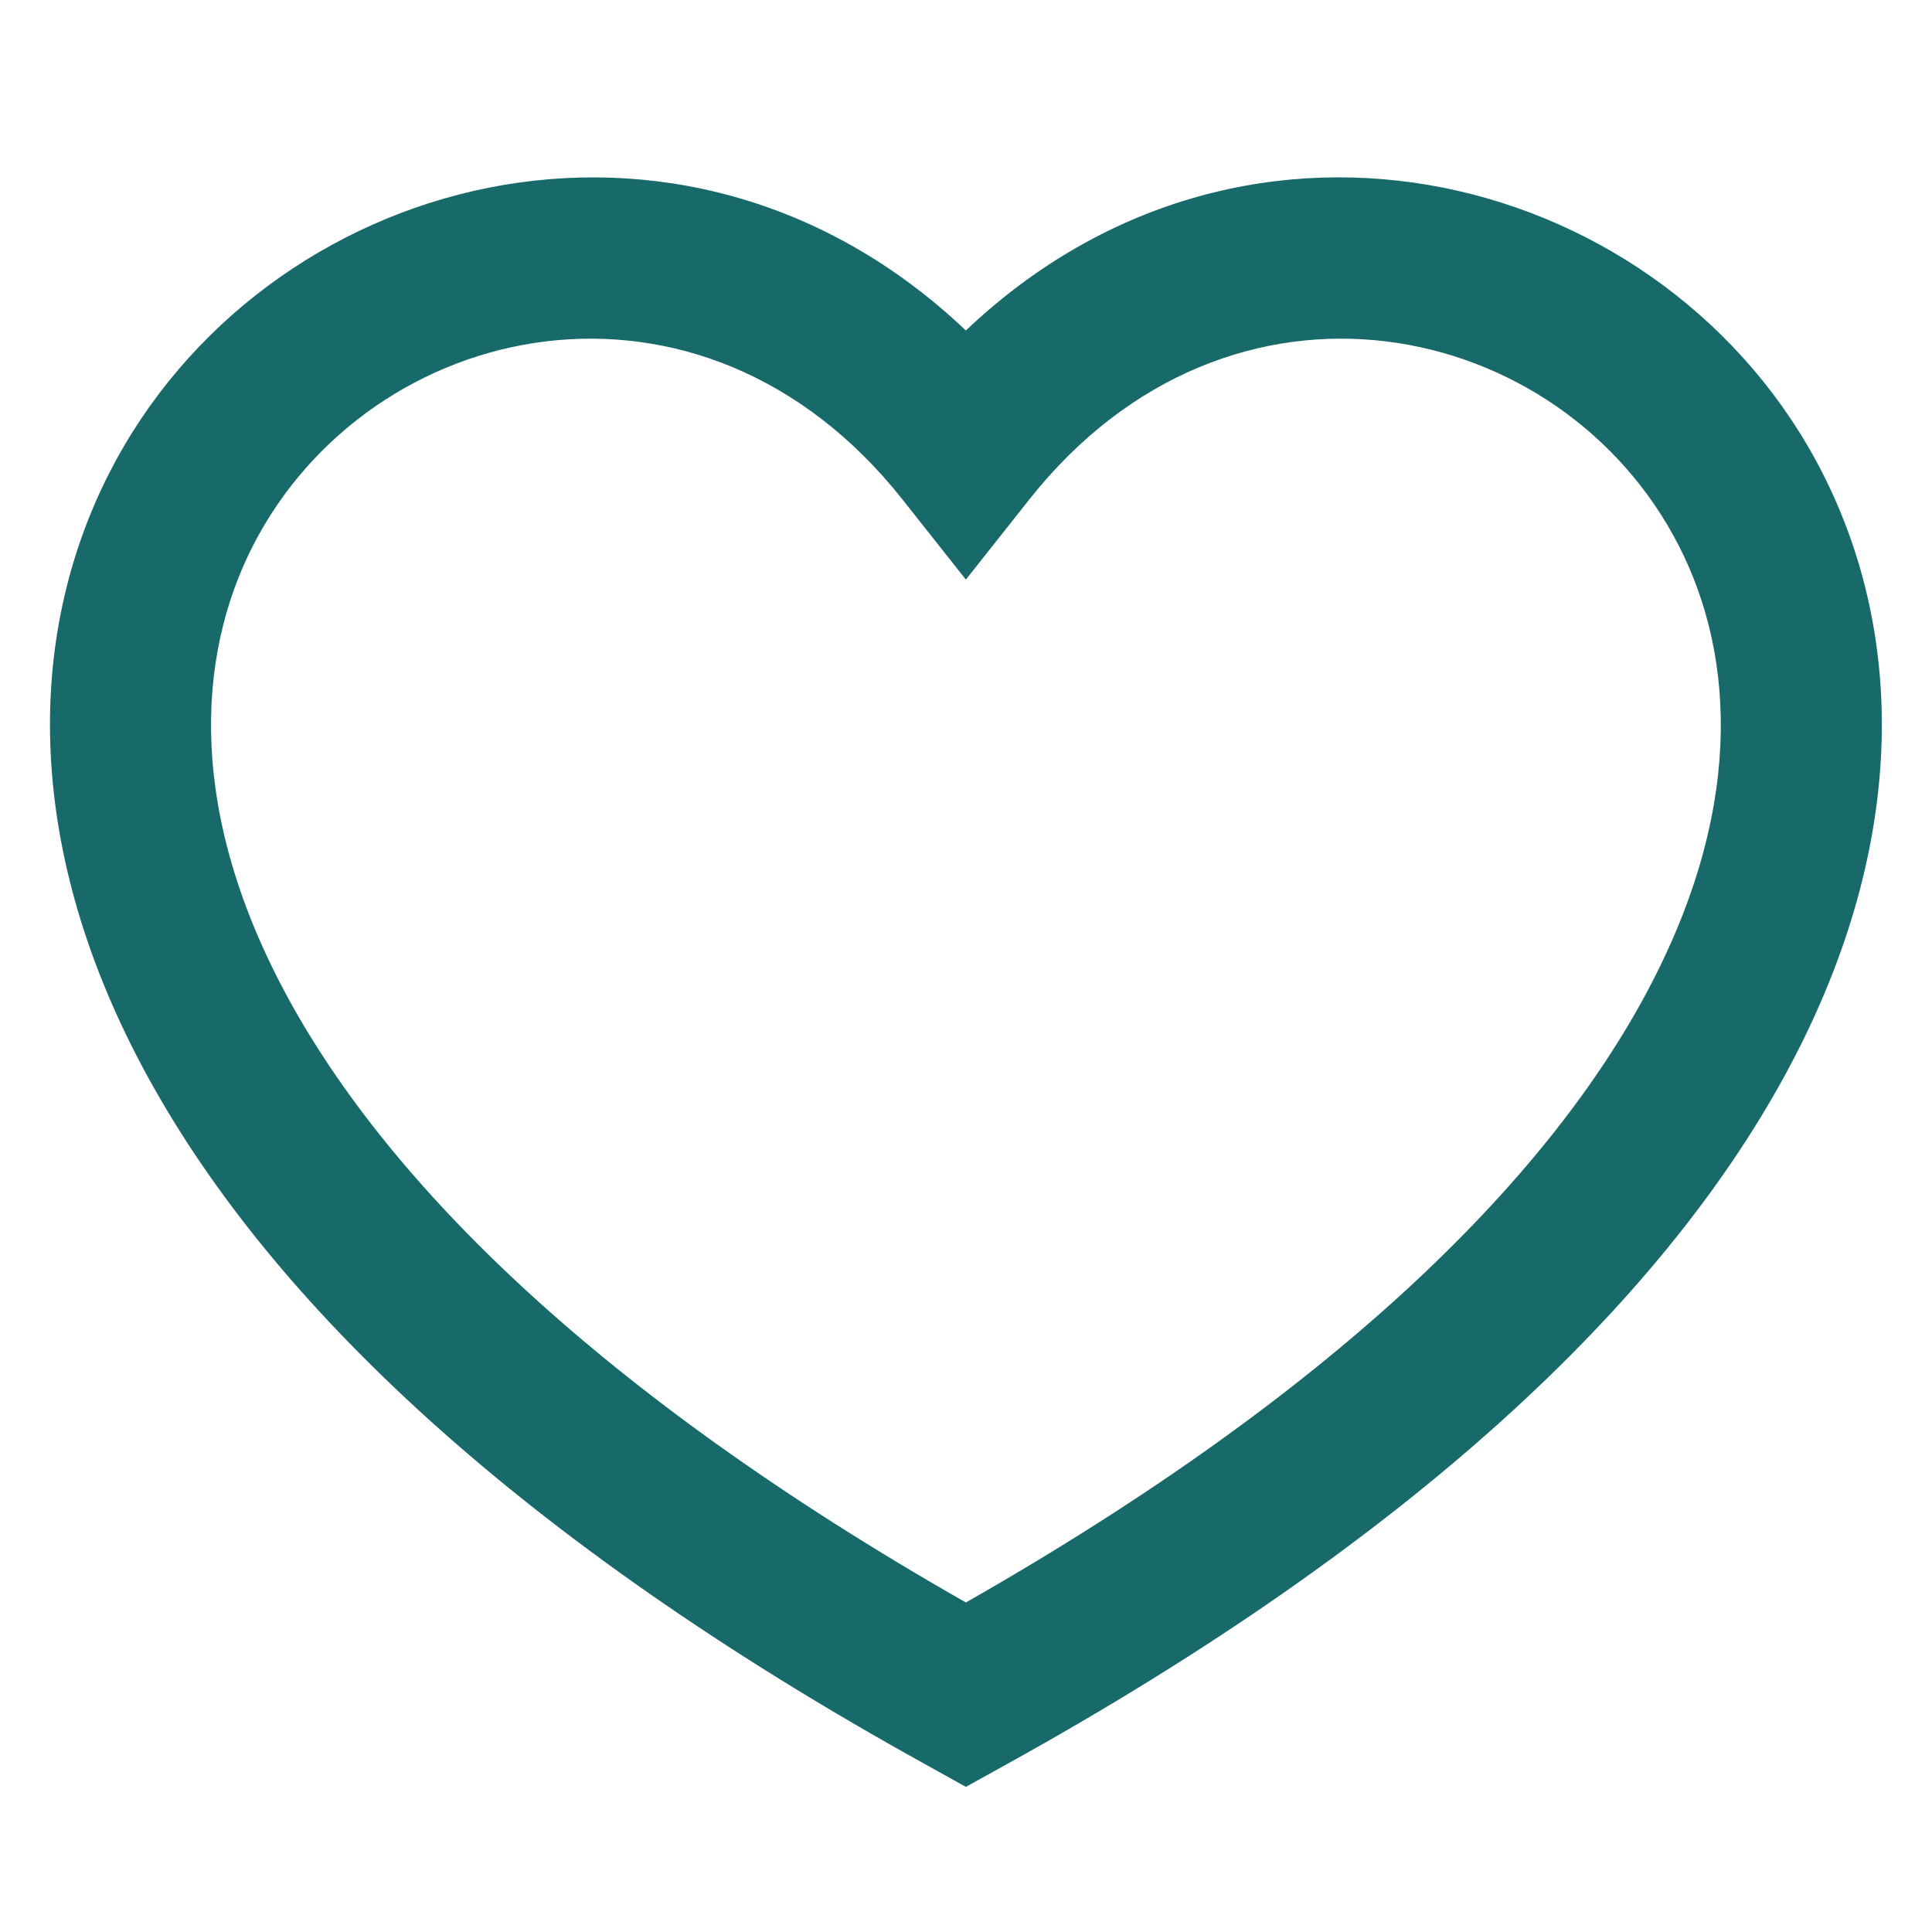
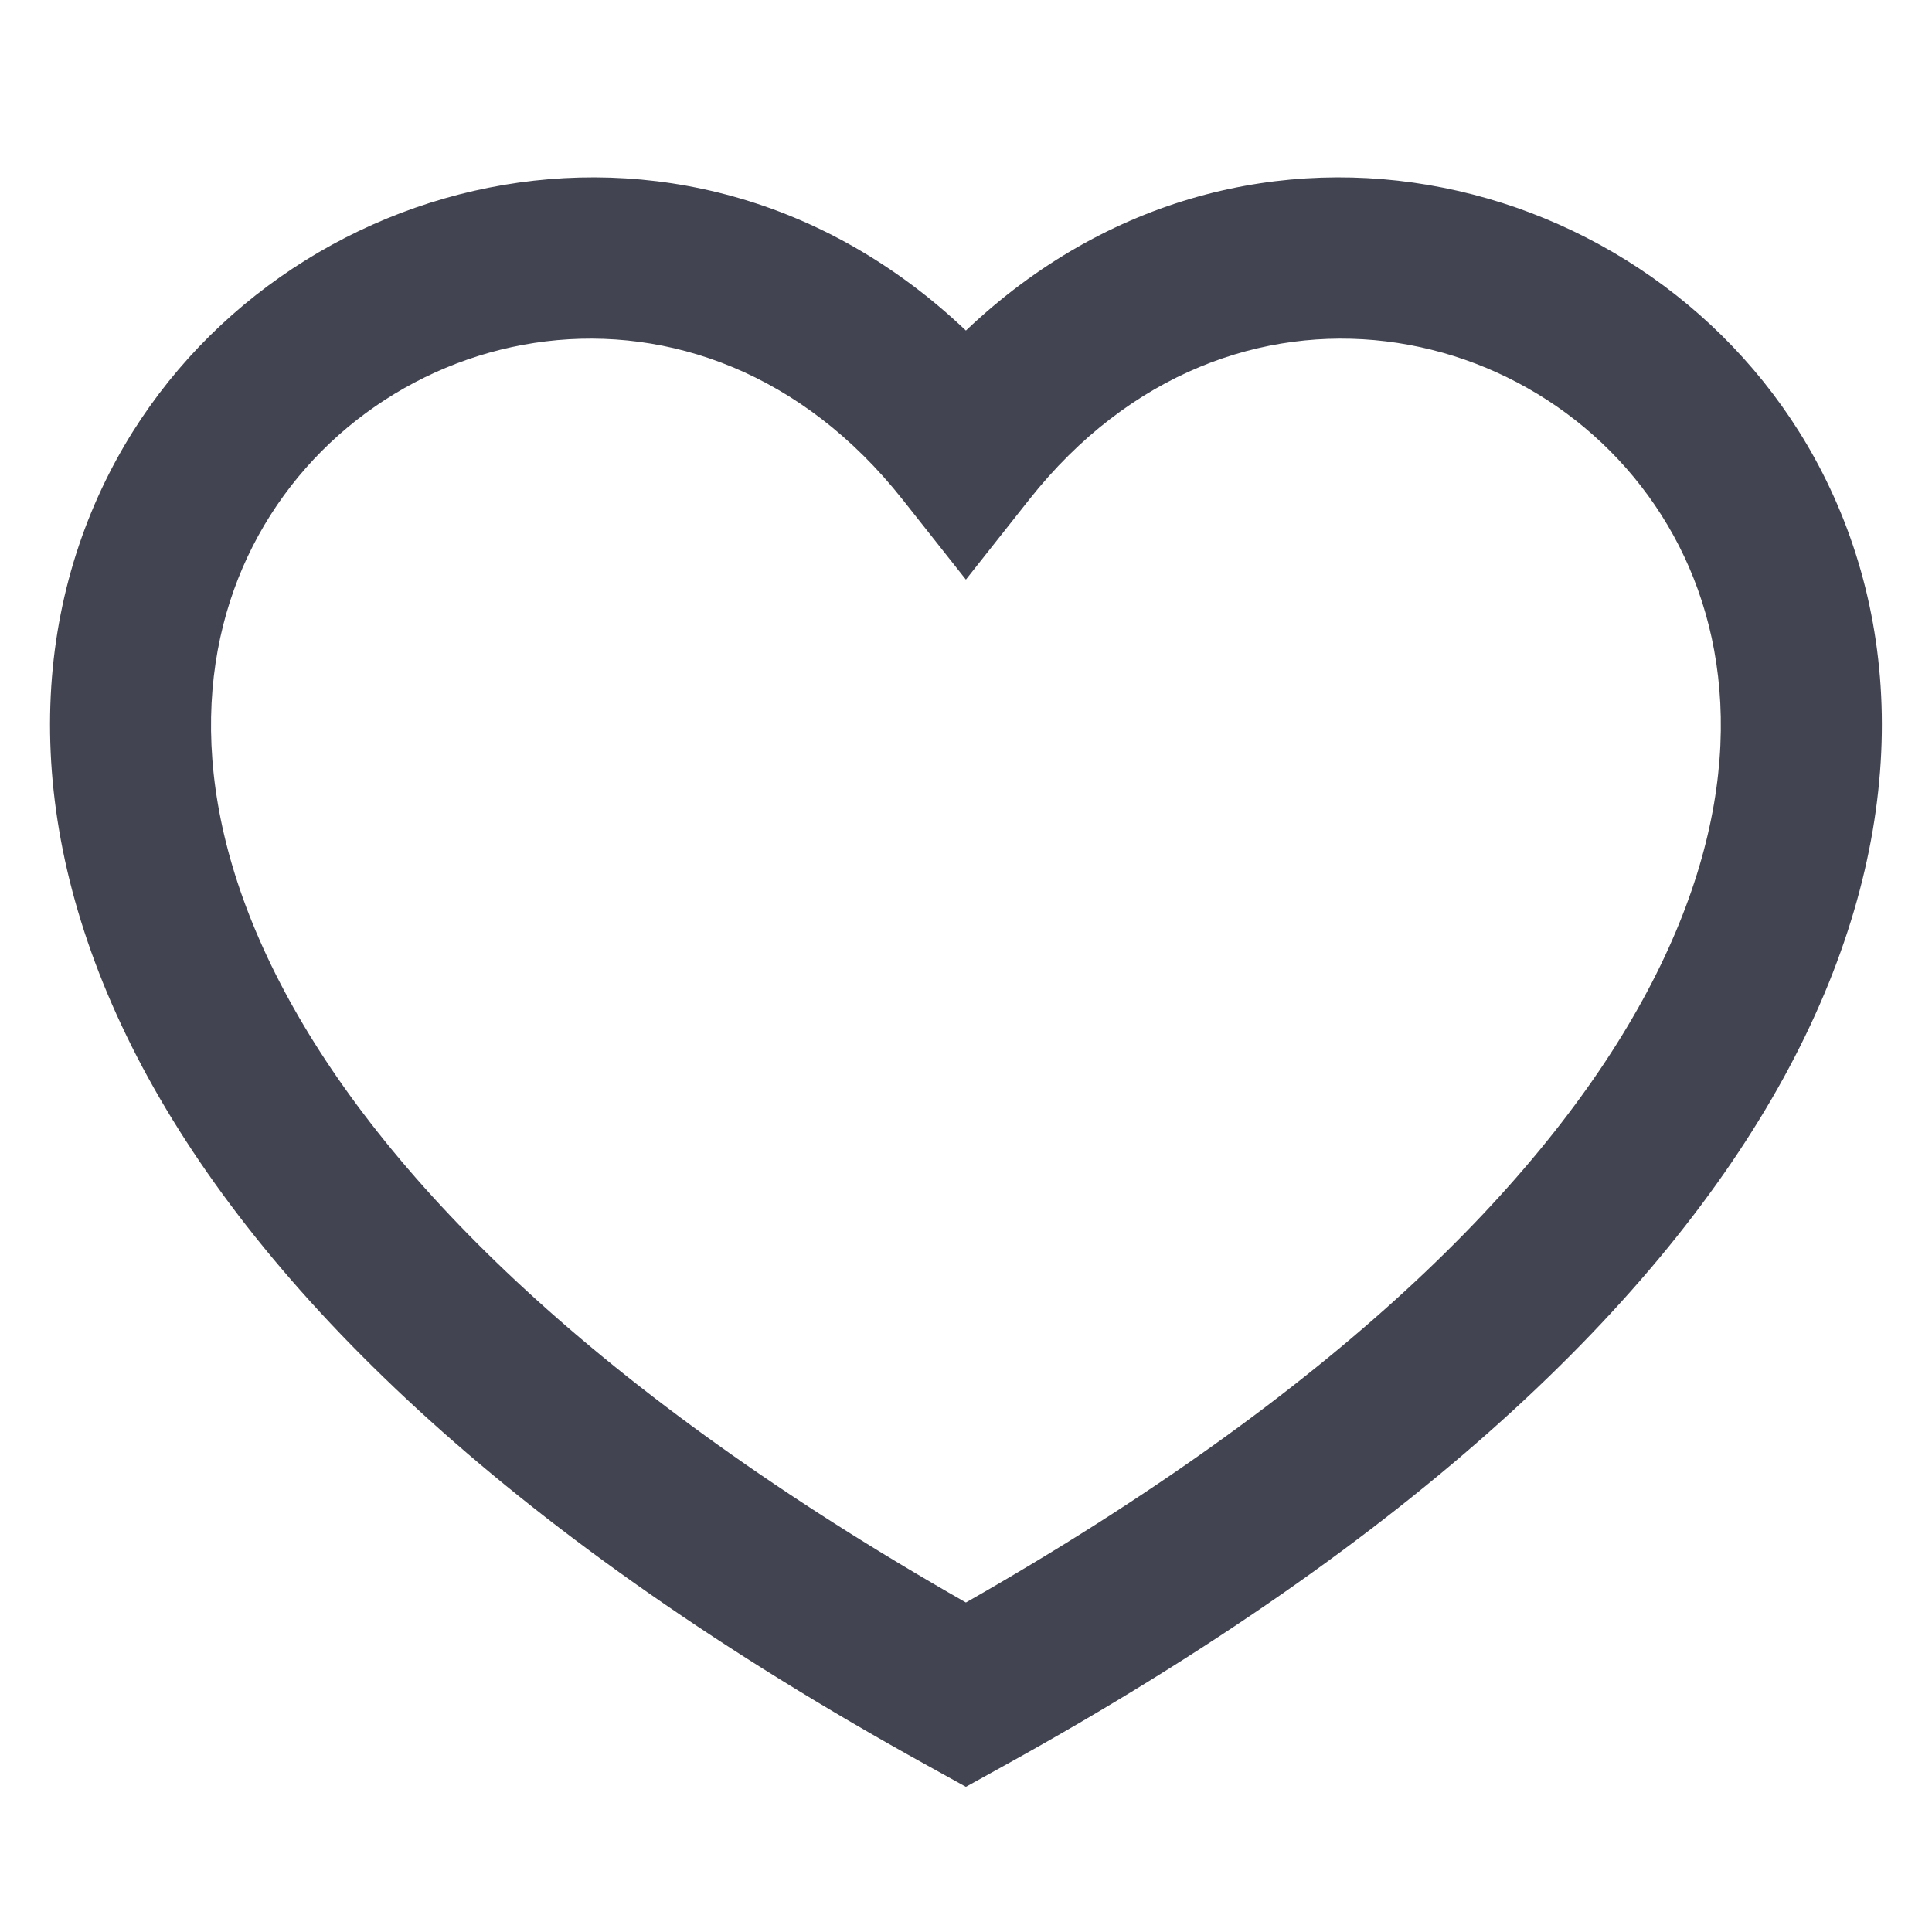
- <svg xmlns="http://www.w3.org/2000/svg" width="16" height="16" viewBox="0 0 16 16" fill="none">
+ <svg xmlns="http://www.w3.org/2000/svg" width="20" height="20" viewBox="0 0 20 20" fill="none">
  <g id="Heart/outline">
-     <path id="Vector (Stroke)" fill-rule="evenodd" clip-rule="evenodd" d="M7.999 13.271C4.933 11.525 3.223 9.79 2.396 8.284C1.55 6.742 1.624 5.444 2.093 4.523C3.059 2.629 5.804 2.023 7.476 4.139L7.999 4.8L8.522 4.139C10.195 2.023 12.94 2.629 13.905 4.523C14.375 5.444 14.449 6.742 13.602 8.284C12.776 9.79 11.065 11.525 7.999 13.271ZM7.999 2.737C5.646 0.502 2.176 1.426 0.905 3.917C0.208 5.285 0.199 7.052 1.228 8.925C2.247 10.782 4.28 12.742 7.677 14.619L7.999 14.798L8.322 14.619C11.719 12.742 13.752 10.782 14.771 8.925C15.8 7.052 15.79 5.285 15.093 3.917C13.823 1.425 10.352 0.502 7.999 2.737Z" fill="#17696A" />
+     <path id="Vector (Stroke)" fill-rule="evenodd" clip-rule="evenodd" d="M9.999 16.589C6.167 14.406 4.029 12.237 2.995 10.354C1.937 8.428 2.03 6.805 2.617 5.653C3.823 3.286 7.255 2.529 9.345 5.173L9.999 6L10.653 5.173C12.744 2.529 16.175 3.286 17.382 5.653C17.969 6.805 18.061 8.428 17.003 10.354C15.969 12.237 13.832 14.406 9.999 16.589ZM9.999 3.422C7.058 0.627 2.719 1.782 1.132 4.897C0.261 6.606 0.249 8.815 1.534 11.157C2.809 13.477 5.349 15.927 9.596 18.274L9.999 18.497L10.402 18.274C14.649 15.927 17.19 13.477 18.464 11.157C19.75 8.815 19.738 6.606 18.867 4.897C17.279 1.782 12.94 0.627 9.999 3.422Z" fill="#424551" />
  </g>
</svg>
